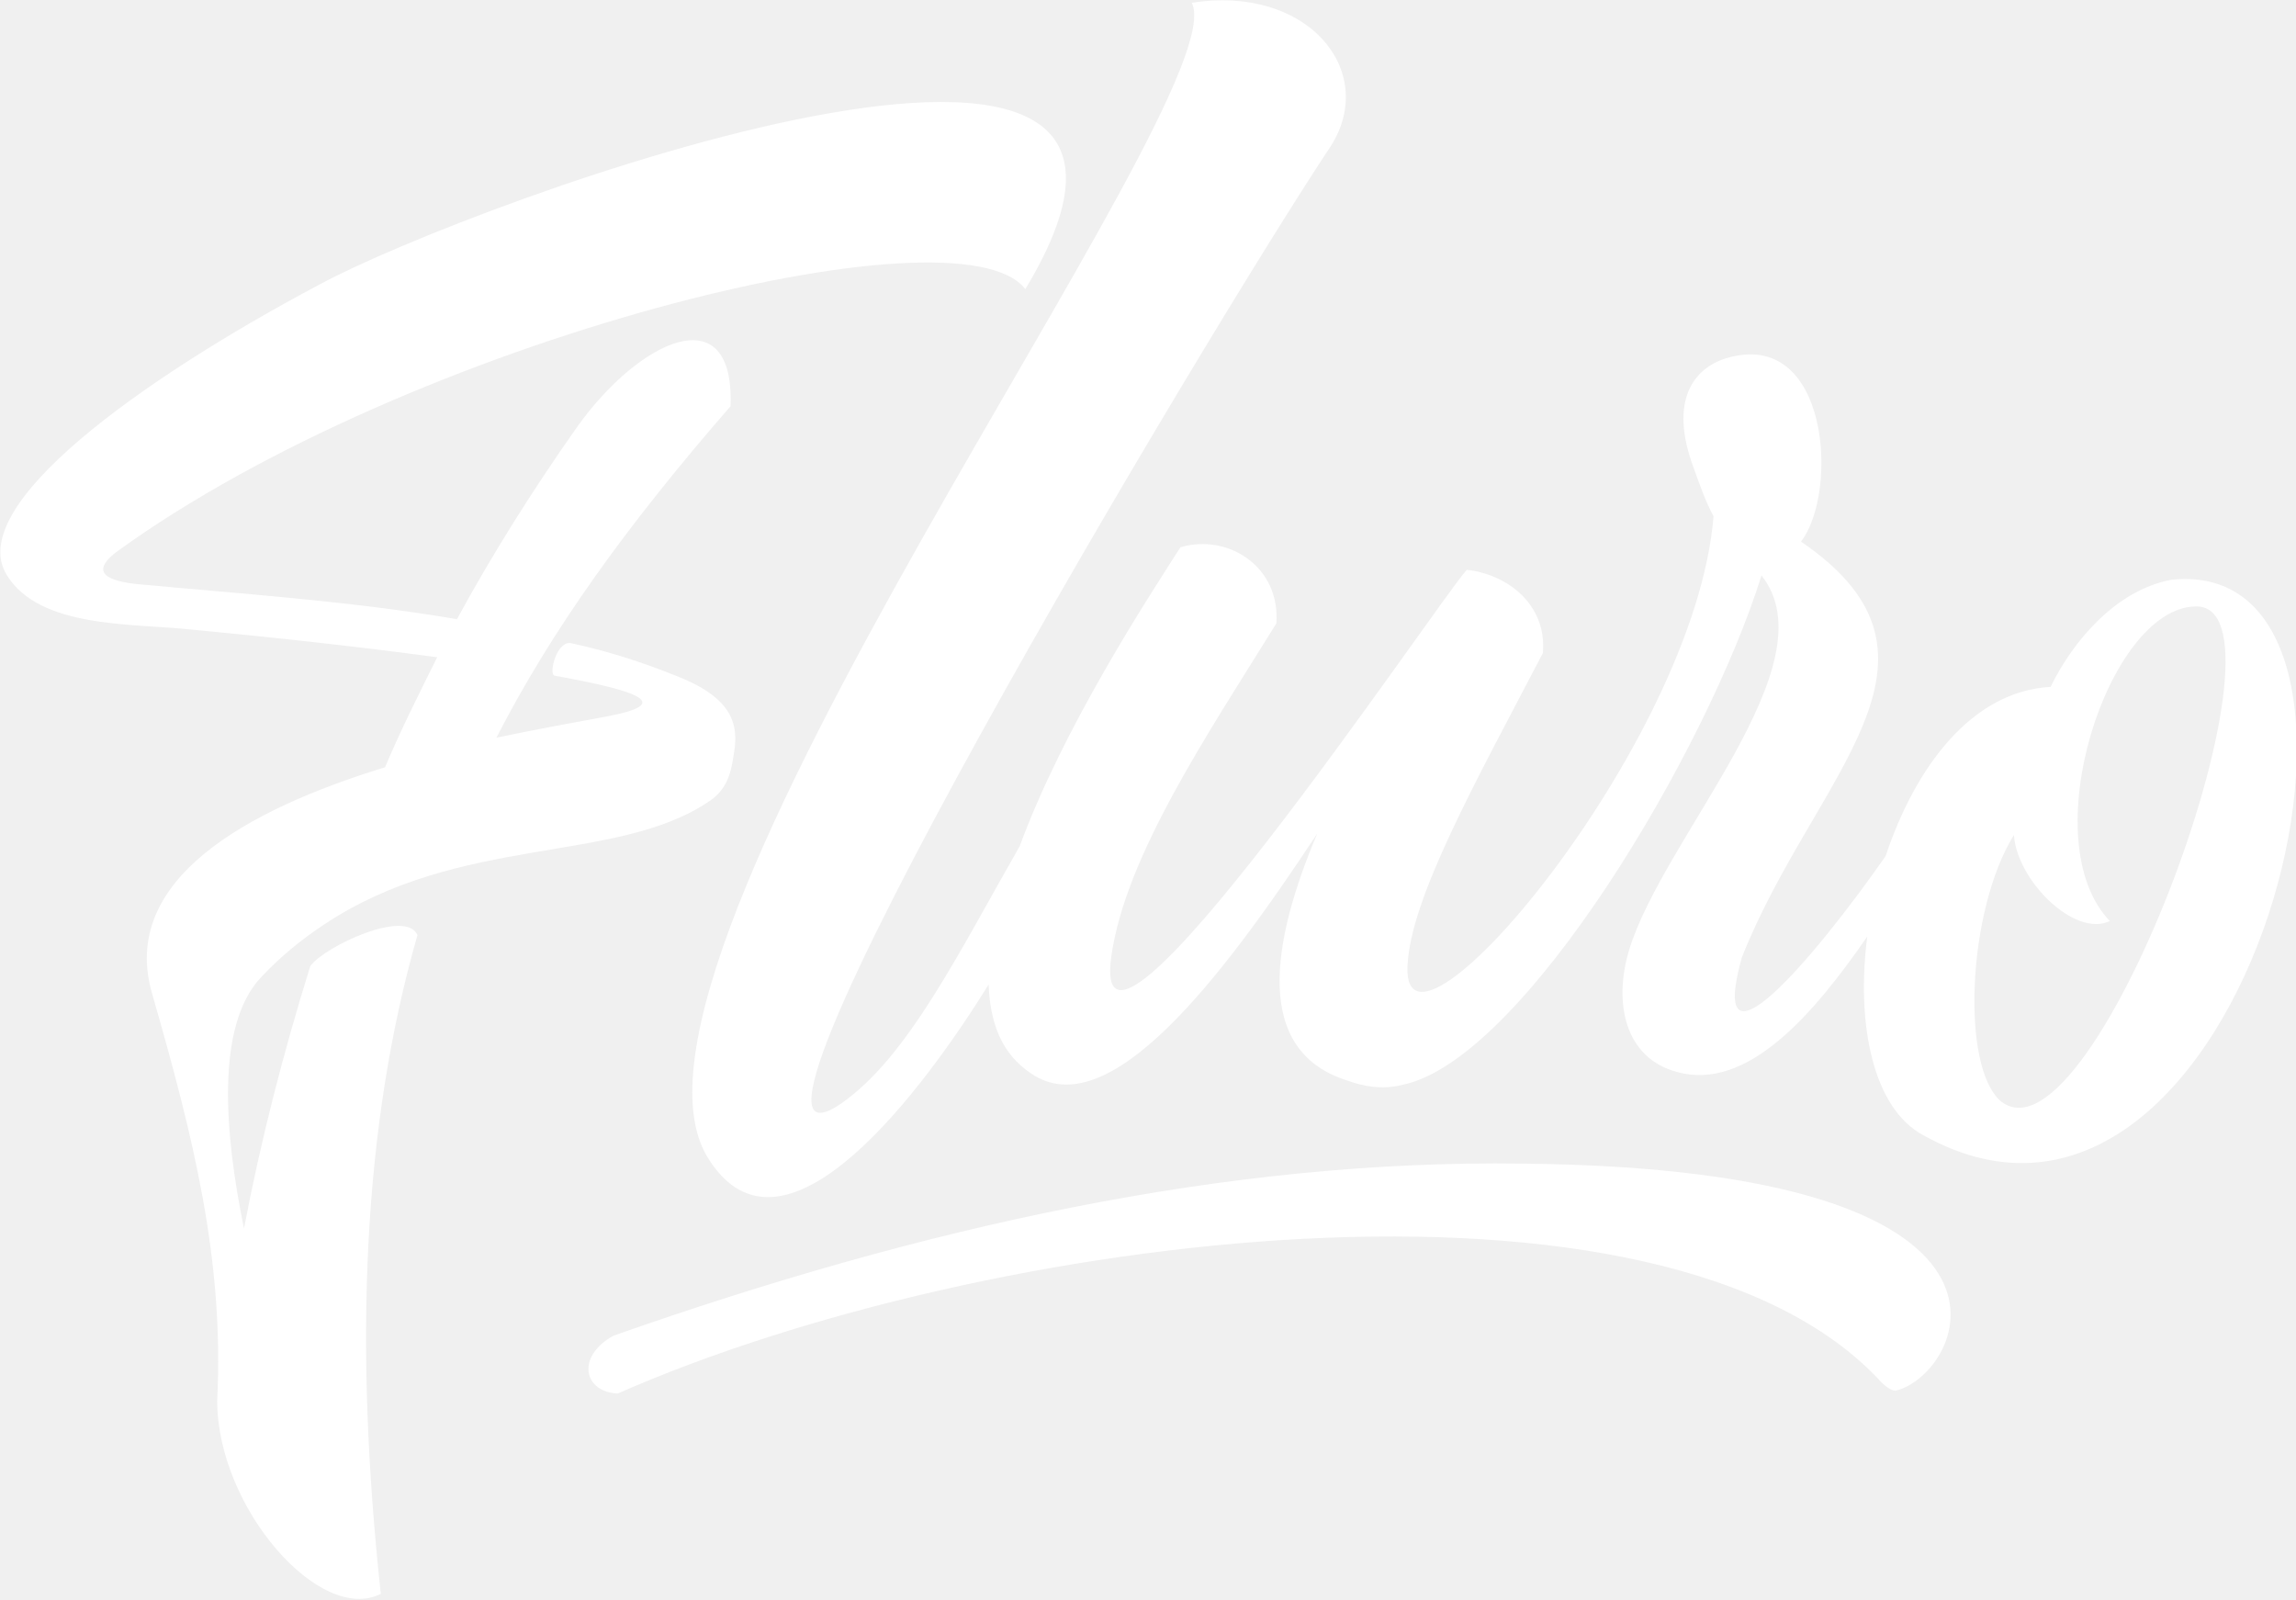
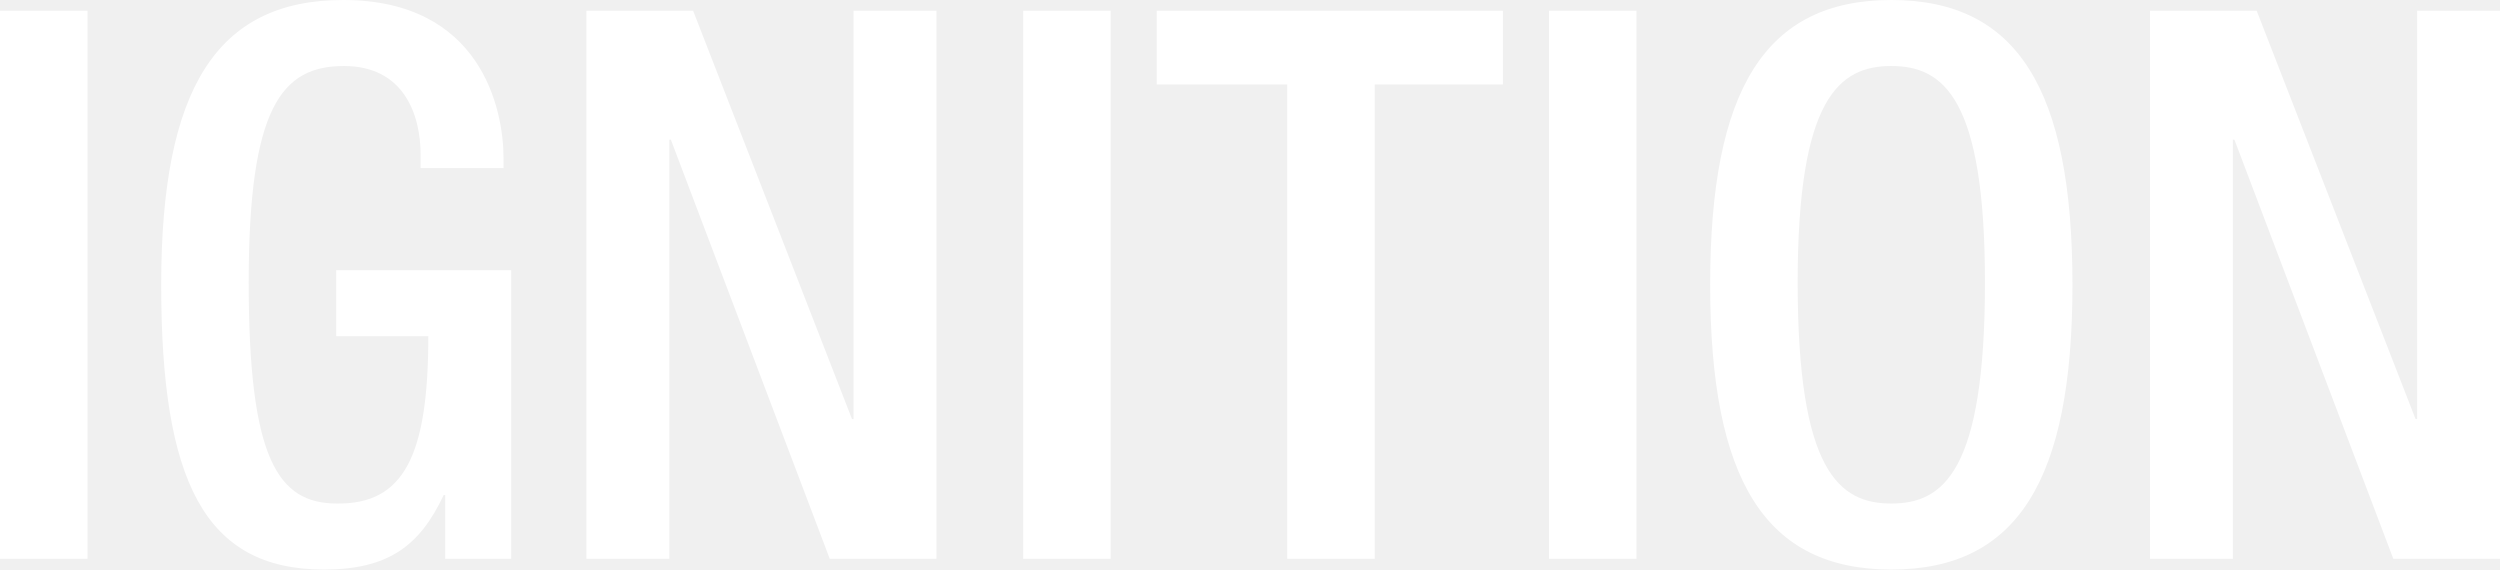
- <svg xmlns="http://www.w3.org/2000/svg" version="1.1" id="Layer_1" x="0px" y="0px" viewBox="0 0 162.8 113.4" enable-background="new 0 0 162.8 113.4" xml:space="preserve">
+ <svg xmlns="http://www.w3.org/2000/svg" version="1.1" id="Layer_1" x="0px" y="0px" viewBox="0 0 977.1 222.6" style="enable-background:new 0 0 977.1 222.6;" xml:space="preserve">
+   <style type="text/css">
+ 	.st0{fill:#FFFFFF;}
+ </style>
  <g>
-     <path fill-rule="evenodd" clip-rule="evenodd" fill="#FFFFFF" d="M108,82.5c-21.1-0.3-42.6,4.5-64.5,12.2c-2.7,1.5-2.1,4,0.3,4.1   c25.9-11.4,74.2-17.6,89.6-0.8c0.3,0.3,0.7,0.6,1,0.6C139.2,97.5,146.5,82.9,108,82.5z" />
-     <g>
-       <path fill-rule="evenodd" clip-rule="evenodd" fill="#FFFFFF" d="M22,68.5c-1.9,6.1-3.5,12.3-4.7,18.6c-1.4-6.8-2-14.4,1.2-17.8    c1.4-1.5,2.9-2.7,4.4-3.7c0,0,0,0,0,0c0,0,0,0,0,0c9.7-6.5,20.8-4.3,27.4-8.8c1.5-1,1.6-2.5,1.8-3.8c0.2-1.8-0.3-3.6-4.2-5.1    c-2.5-1-4.7-1.7-7.4-2.3c-1-0.2-1.6,2.1-1.2,2.3c6.1,1.1,8.5,2,3.7,2.9c-2.2,0.4-4.9,0.9-7.8,1.5c3.9-7.6,9.2-15,16.6-23.5    c0.3-7.9-6.5-4.7-10.9,1.5c-3.1,4.4-6,9-8.5,13.6c-7.6-1.3-15.4-1.8-22.8-2.5c-2.6-0.3-2.9-1.1-1.3-2.3    c20.7-15,59.7-24.8,64.4-18.6c16-26.5-39.4-6.1-50.1-0.3C10,26.9-2.6,35.9,0.5,40.8c2.3,3.7,8.7,3.4,12.7,3.8    c5.3,0.5,11.9,1.2,17.8,2c-1.3,2.6-2.6,5.2-3.7,7.8c-9.8,3-18.9,8-16.5,16.1c2.9,10.1,5.1,18.8,4.6,28.8c0,7.6,7.3,15.9,11.6,13.7    c-1.9-17.6-1.3-33.1,2.6-46.7C28.8,64.4,23,67.1,22,68.5z" />
-       <path fill-rule="evenodd" clip-rule="evenodd" fill="#FFFFFF" d="M154,41.1c-3.9,0.7-7,4.3-8.6,7.6c-5.6,0.3-9.6,5.7-11.7,12    c-5.1,7.3-12.7,16.2-10.2,7.2c5.1-12.9,16.4-21.2,4.2-29.5c2.7-3.5,2-15.2-5.3-13c-2.3,0.7-4.1,3-2.3,7.8c0.4,1.1,0.8,2.3,1.4,3.4    c-1.3,16.2-22.1,40.6-21.7,31.9c0.2-4.8,4.8-13,9.6-22.2c0.3-3.5-2.6-5.6-5.4-5.9l0,0c-2.3,2.6-26.9,39.4-25.2,27.4    c1-7.1,6.8-15.7,11.7-23.6c0.3-4-3.4-6.4-6.8-5.4c-2.5,3.9-8.3,12.8-11.4,21.2c-4.3,7.5-7.9,14.9-12.6,18.2    c-11.5,8,26.1-55,34.7-67.9C97.7,5,92.7-1.1,84.5,0.2C87.9,6.7,41.4,68,50.2,82.1c5.4,8.7,15.5-5.2,19.9-12.3    c0.1,2.7,0.9,4.9,3,6.3c5.5,3.8,13.5-6.7,20.3-17c-3.3,7.8-4.5,15.4,2.1,17.5c1.1,0.4,2.5,0.7,4,0.3c8.5-1.8,21.5-23.6,25.4-36.1    c5,6.3-7,18.6-9.4,26.6c-1.1,3.7-0.3,7.6,3.4,8.6c5,1.4,9.7-4.1,13.5-9.6c-0.8,6.2,0.4,12.2,4,14.1    C159.4,93.3,172.7,39.2,154,41.1z M141.9,78.1c-2.9-2.4-2.4-13.6,0.9-18.9c0.2,3.2,4.3,7.3,6.8,6.1c-5.5-5.7-0.1-22.1,6-22.3    C163.4,42.5,148.5,83.2,141.9,78.1z" />
-     </g>
+     <path class="st0" d="M0,4.2h34.2v214.2H0V4.2z" />
+     <path class="st0" d="M174,193.5h-0.6c-9.3,19.8-21.6,29.1-46.8,29.1c-46.8,0-63.6-34.8-63.6-111.3C63,34.8,84.6,0,134.1,0   c53.7,0,62.7,42.3,62.7,61.8v3.9h-32.4v-5.1c0-15.9-6.6-34.8-30-34.8c-24.3,0-37.2,16.2-37.2,84.6c0,69,11.4,86.4,34.5,86.4   c26.1,0.3,35.7-18.6,35.7-65.4h-36v-25.8h68.4v112.8H174V193.5z" />
+     <path class="st0" d="M229.2,4.2h41.7L333,163.8h0.6V4.2H366v214.2h-41.7L262.2,54.6h-0.6v163.8h-32.4V4.2z" />
+     <path class="st0" d="M399.9,4.2h34.2v214.2h-34.2V4.2z" />
+     <path class="st0" d="M503.1,33h-51V4.2h135.3V33h-50.1v185.4h-34.2V33z" />
+     <path class="st0" d="M605.4,4.2h34.2v214.2h-34.2V4.2z" />
+     <path class="st0" d="M668.4,111.3C668.4,34.8,690,0,739.2,0C788.4,0,810,34.8,810,111.3c0,76.5-21.6,111.3-70.8,111.3   C690,222.6,668.4,187.8,668.4,111.3z M775.8,110.4c0-72-16.2-84.6-36.6-84.6c-20.4,0-36.6,12.6-36.6,84.6   c0,73.8,16.2,86.4,36.6,86.4C759.6,196.8,775.8,184.2,775.8,110.4z" />
+     <path class="st0" d="M840.3,4.2H882l62.1,159.6h0.6V4.2h32.4v214.2h-41.7L873.3,54.6h-0.6v163.8h-32.4V4.2z" />
  </g>
</svg>
